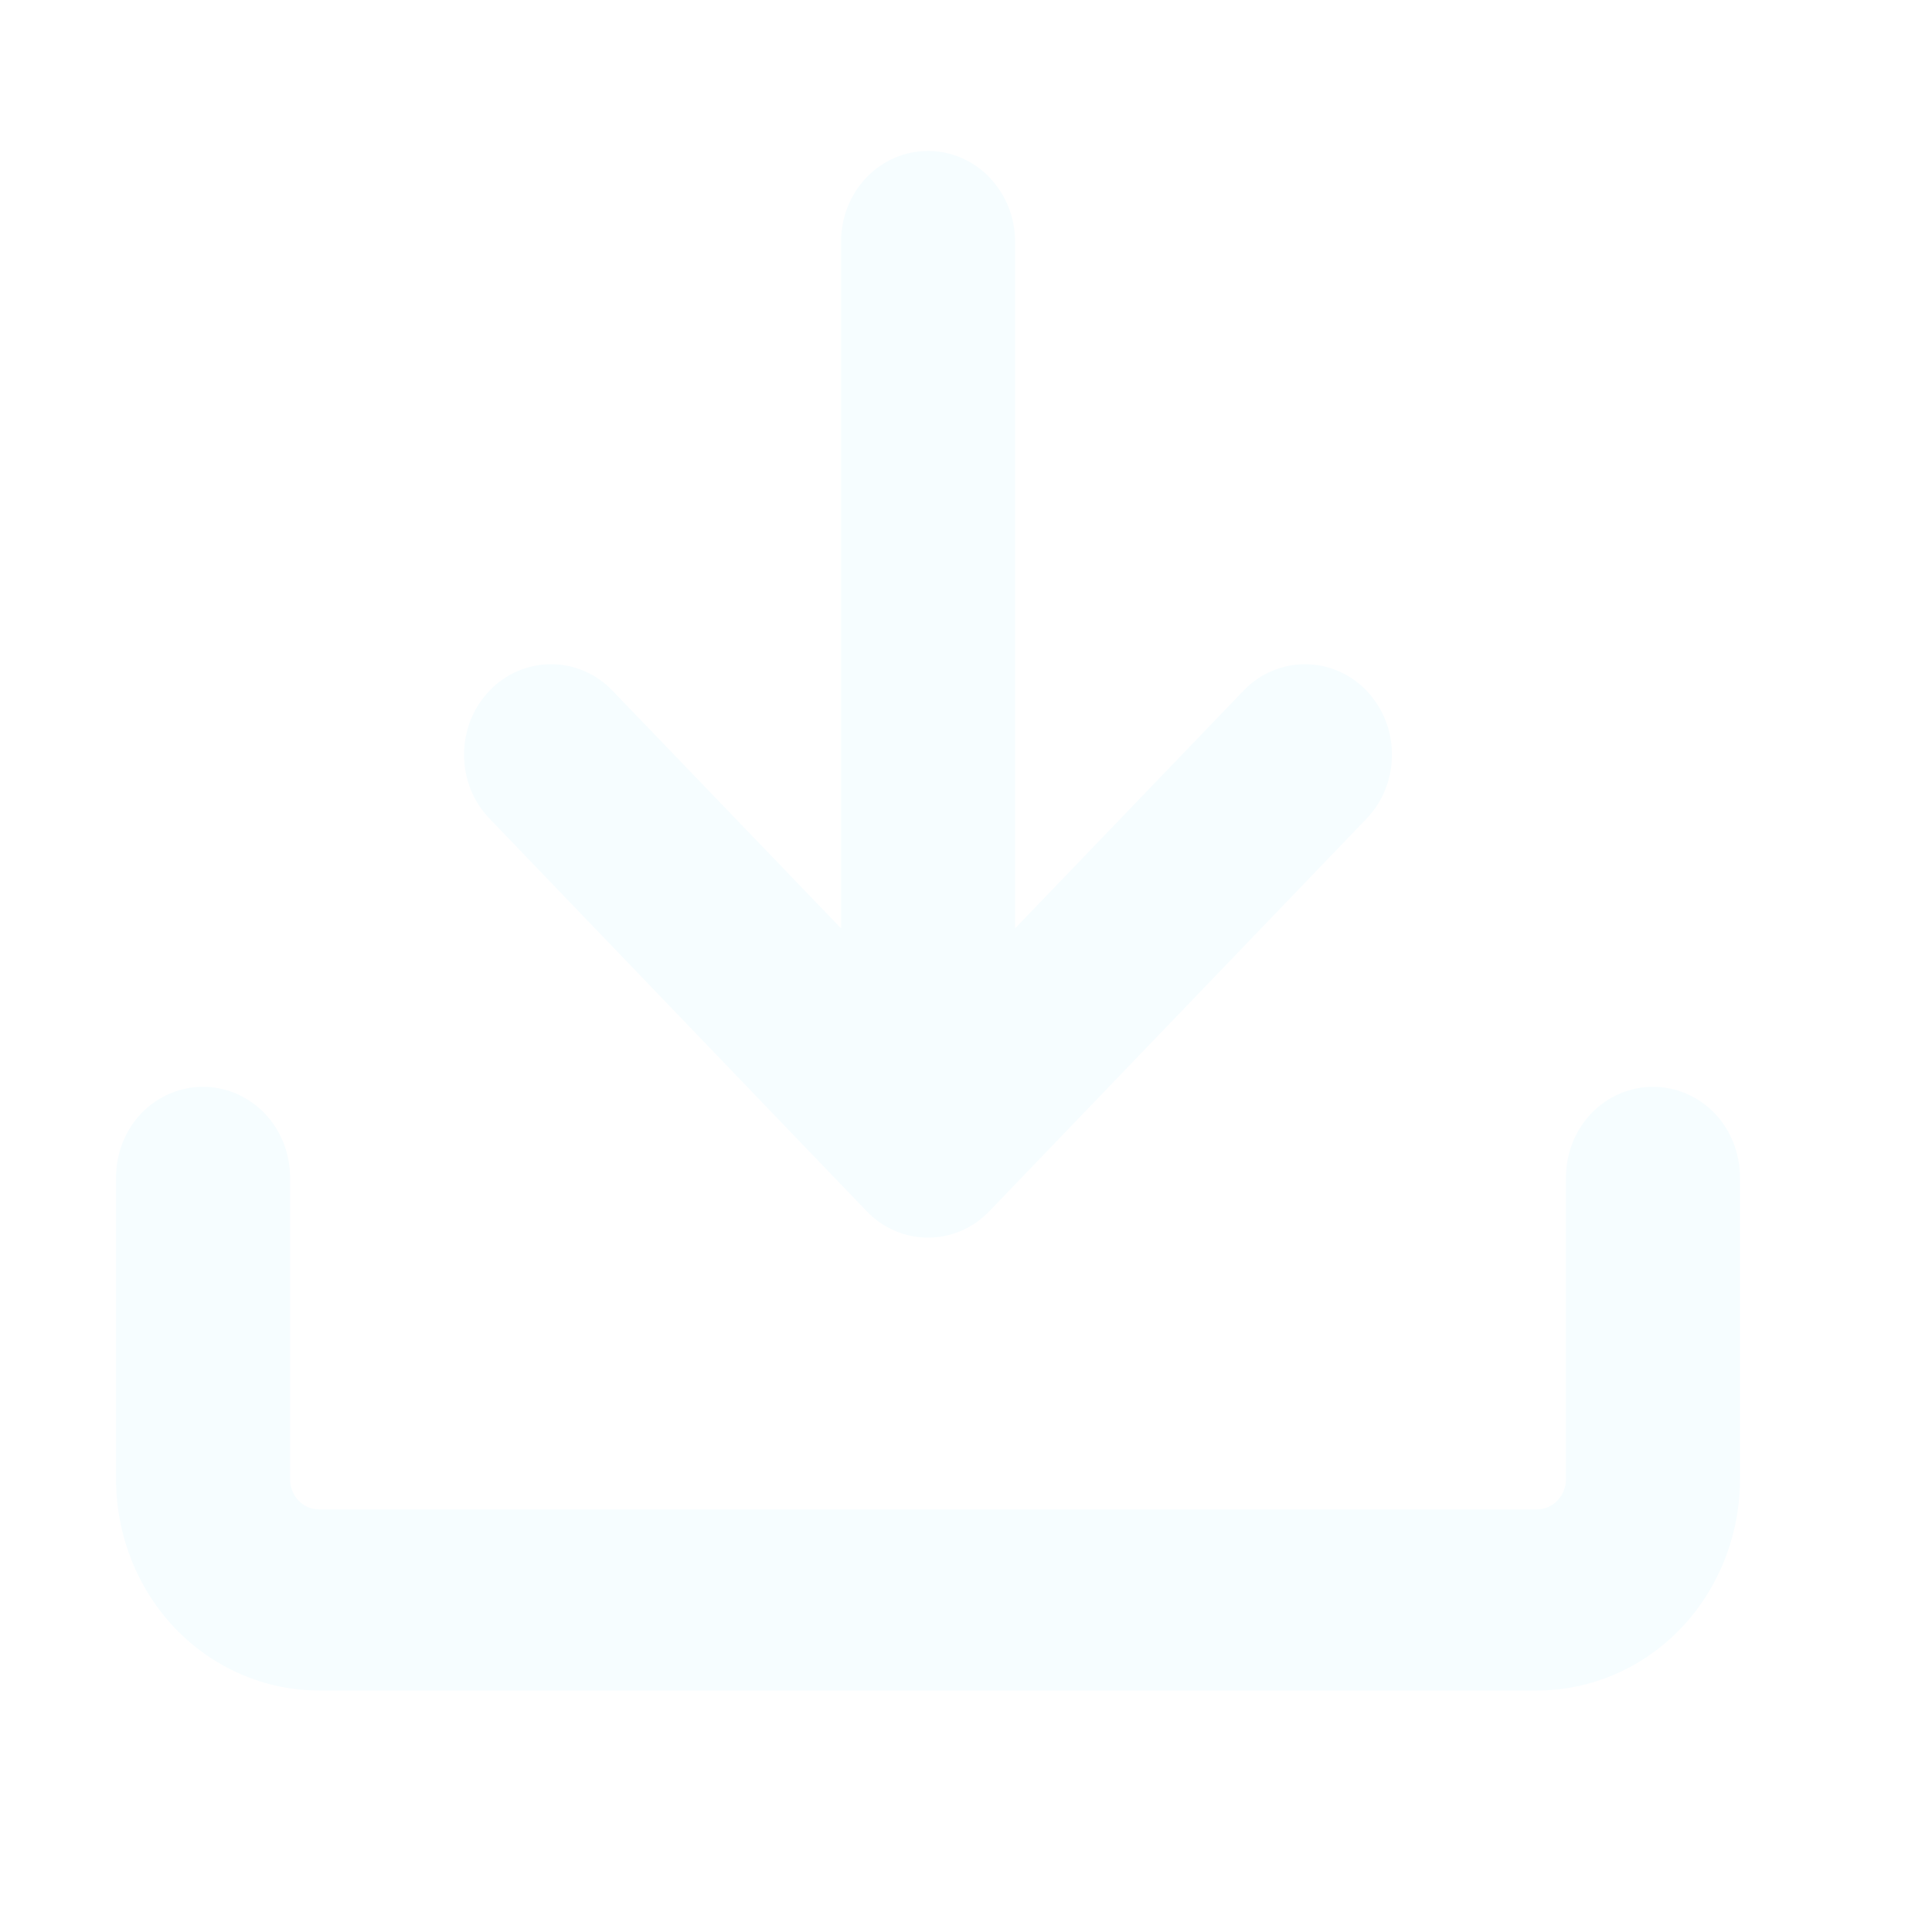
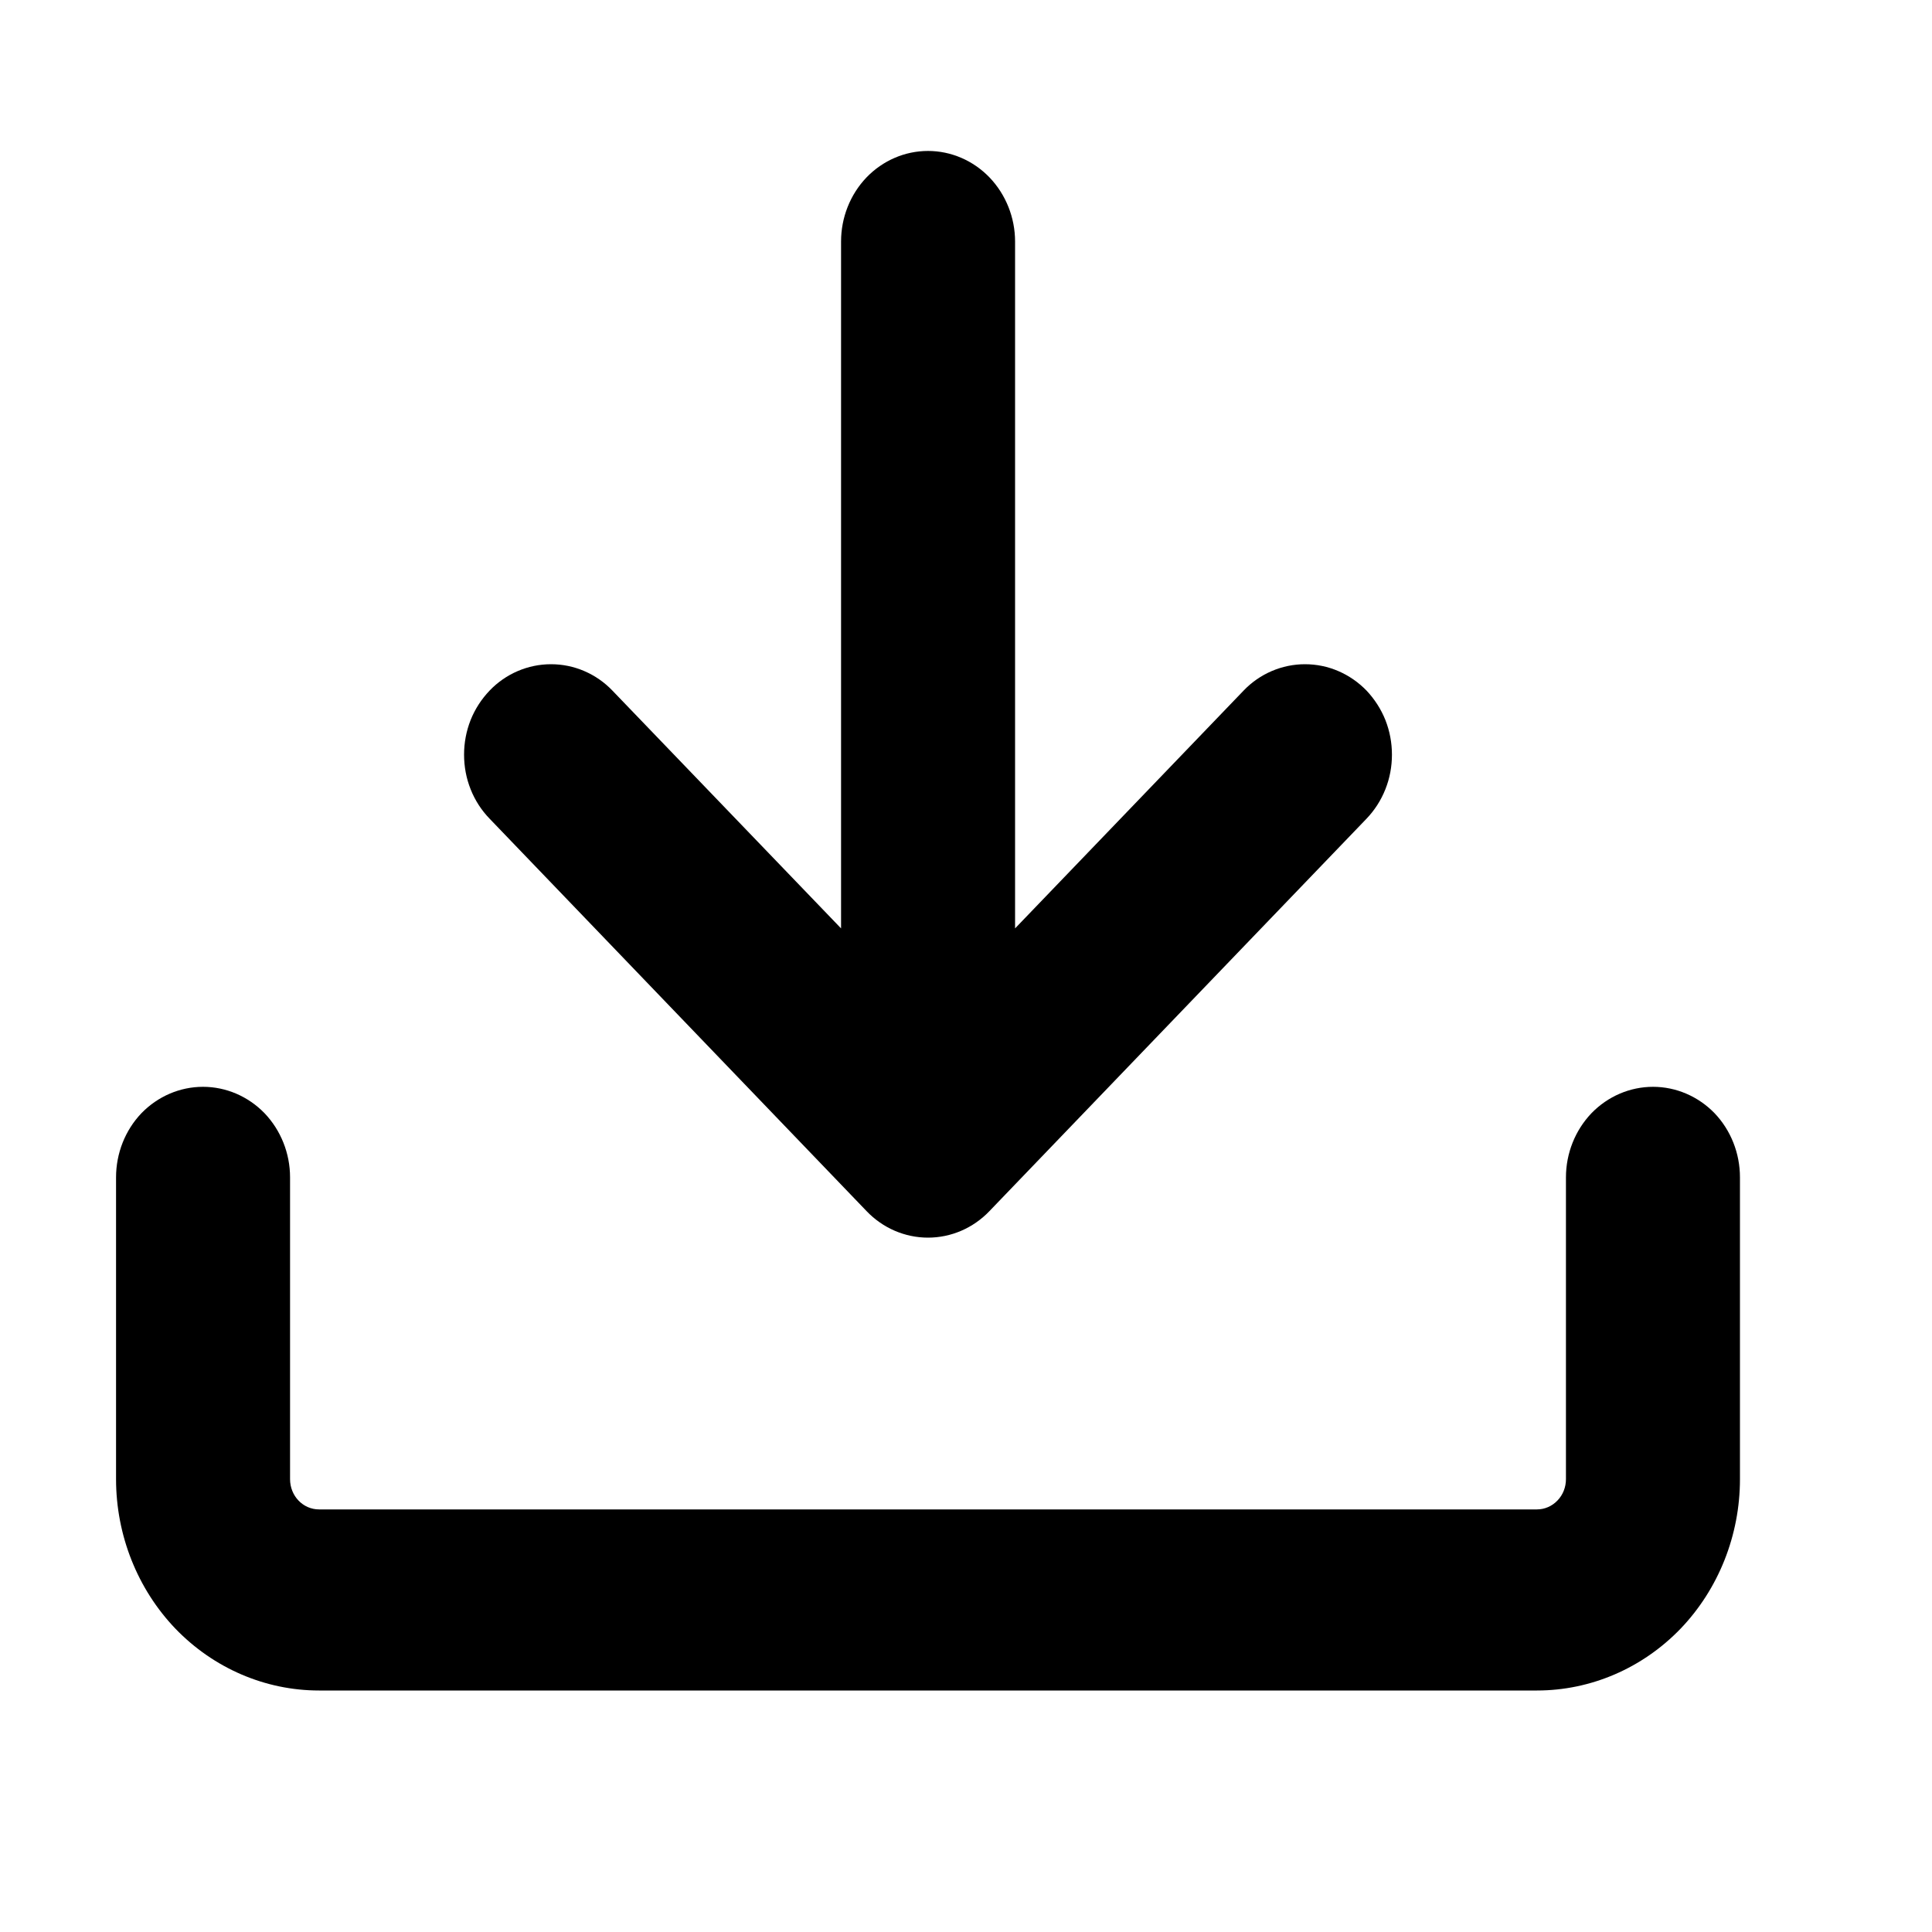
<svg xmlns="http://www.w3.org/2000/svg" width="15" height="15" viewBox="0 0 15 15" fill="none">
-   <path d="M2.477 13.125C2.059 13.125 1.658 12.952 1.362 12.645C1.067 12.337 0.901 11.919 0.901 11.484V9.141C0.901 8.954 0.972 8.775 1.098 8.643C1.225 8.512 1.397 8.438 1.576 8.438C1.755 8.438 1.927 8.512 2.054 8.643C2.18 8.775 2.252 8.954 2.252 9.141V11.484C2.252 11.614 2.352 11.719 2.477 11.719H11.933C11.993 11.719 12.05 11.694 12.092 11.65C12.135 11.606 12.158 11.546 12.158 11.484V9.141C12.158 8.954 12.23 8.775 12.356 8.643C12.483 8.512 12.655 8.438 12.834 8.438C13.013 8.438 13.185 8.512 13.312 8.643C13.438 8.775 13.509 8.954 13.509 9.141V11.484C13.509 11.919 13.343 12.337 13.048 12.645C12.752 12.952 12.351 13.125 11.933 13.125H2.477Z" fill="#F6FDFF" />
-   <path d="M6.53 7.208V1.875C6.53 1.689 6.601 1.51 6.727 1.378C6.854 1.246 7.026 1.172 7.205 1.172C7.384 1.172 7.556 1.246 7.683 1.378C7.809 1.51 7.881 1.689 7.881 1.875V7.208L9.655 5.362C9.717 5.297 9.792 5.245 9.874 5.21C9.956 5.175 10.043 5.157 10.132 5.157C10.221 5.157 10.309 5.175 10.39 5.21C10.472 5.245 10.547 5.297 10.61 5.362C10.672 5.428 10.722 5.505 10.756 5.59C10.79 5.676 10.807 5.767 10.807 5.859C10.807 5.952 10.79 6.043 10.756 6.128C10.722 6.214 10.672 6.291 10.61 6.356L7.682 9.403C7.556 9.535 7.384 9.609 7.205 9.609C7.026 9.609 6.854 9.535 6.728 9.403L3.801 6.356C3.738 6.291 3.688 6.214 3.654 6.128C3.62 6.043 3.603 5.952 3.603 5.859C3.603 5.767 3.62 5.676 3.654 5.59C3.688 5.505 3.738 5.428 3.801 5.362C3.863 5.297 3.938 5.245 4.02 5.21C4.102 5.175 4.189 5.157 4.278 5.157C4.367 5.157 4.455 5.175 4.536 5.21C4.618 5.245 4.693 5.297 4.755 5.362L6.53 7.208Z" fill="#F6FDFF" />
+   <path d="M2.477 13.125C2.059 13.125 1.658 12.952 1.362 12.645C1.067 12.337 0.901 11.919 0.901 11.484V9.141C0.901 8.954 0.972 8.775 1.098 8.643C1.225 8.512 1.397 8.438 1.576 8.438C1.755 8.438 1.927 8.512 2.054 8.643C2.18 8.775 2.252 8.954 2.252 9.141V11.484C2.252 11.614 2.352 11.719 2.477 11.719H11.933C11.993 11.719 12.05 11.694 12.092 11.65C12.135 11.606 12.158 11.546 12.158 11.484V9.141C12.158 8.954 12.23 8.775 12.356 8.643C12.483 8.512 12.655 8.438 12.834 8.438C13.013 8.438 13.185 8.512 13.312 8.643C13.438 8.775 13.509 8.954 13.509 9.141V11.484C13.509 11.919 13.343 12.337 13.048 12.645C12.752 12.952 12.351 13.125 11.933 13.125H2.477Z" fill="currentColor" />
+   <path d="M6.53 7.208V1.875C6.53 1.689 6.601 1.51 6.727 1.378C6.854 1.246 7.026 1.172 7.205 1.172C7.384 1.172 7.556 1.246 7.683 1.378C7.809 1.51 7.881 1.689 7.881 1.875V7.208L9.655 5.362C9.717 5.297 9.792 5.245 9.874 5.21C9.956 5.175 10.043 5.157 10.132 5.157C10.221 5.157 10.309 5.175 10.39 5.21C10.472 5.245 10.547 5.297 10.61 5.362C10.672 5.428 10.722 5.505 10.756 5.59C10.79 5.676 10.807 5.767 10.807 5.859C10.807 5.952 10.79 6.043 10.756 6.128C10.722 6.214 10.672 6.291 10.61 6.356L7.682 9.403C7.556 9.535 7.384 9.609 7.205 9.609C7.026 9.609 6.854 9.535 6.728 9.403L3.801 6.356C3.738 6.291 3.688 6.214 3.654 6.128C3.62 6.043 3.603 5.952 3.603 5.859C3.603 5.767 3.62 5.676 3.654 5.59C3.688 5.505 3.738 5.428 3.801 5.362C3.863 5.297 3.938 5.245 4.02 5.21C4.102 5.175 4.189 5.157 4.278 5.157C4.367 5.157 4.455 5.175 4.536 5.21C4.618 5.245 4.693 5.297 4.755 5.362L6.53 7.208Z" fill="currentColor" />
</svg>
